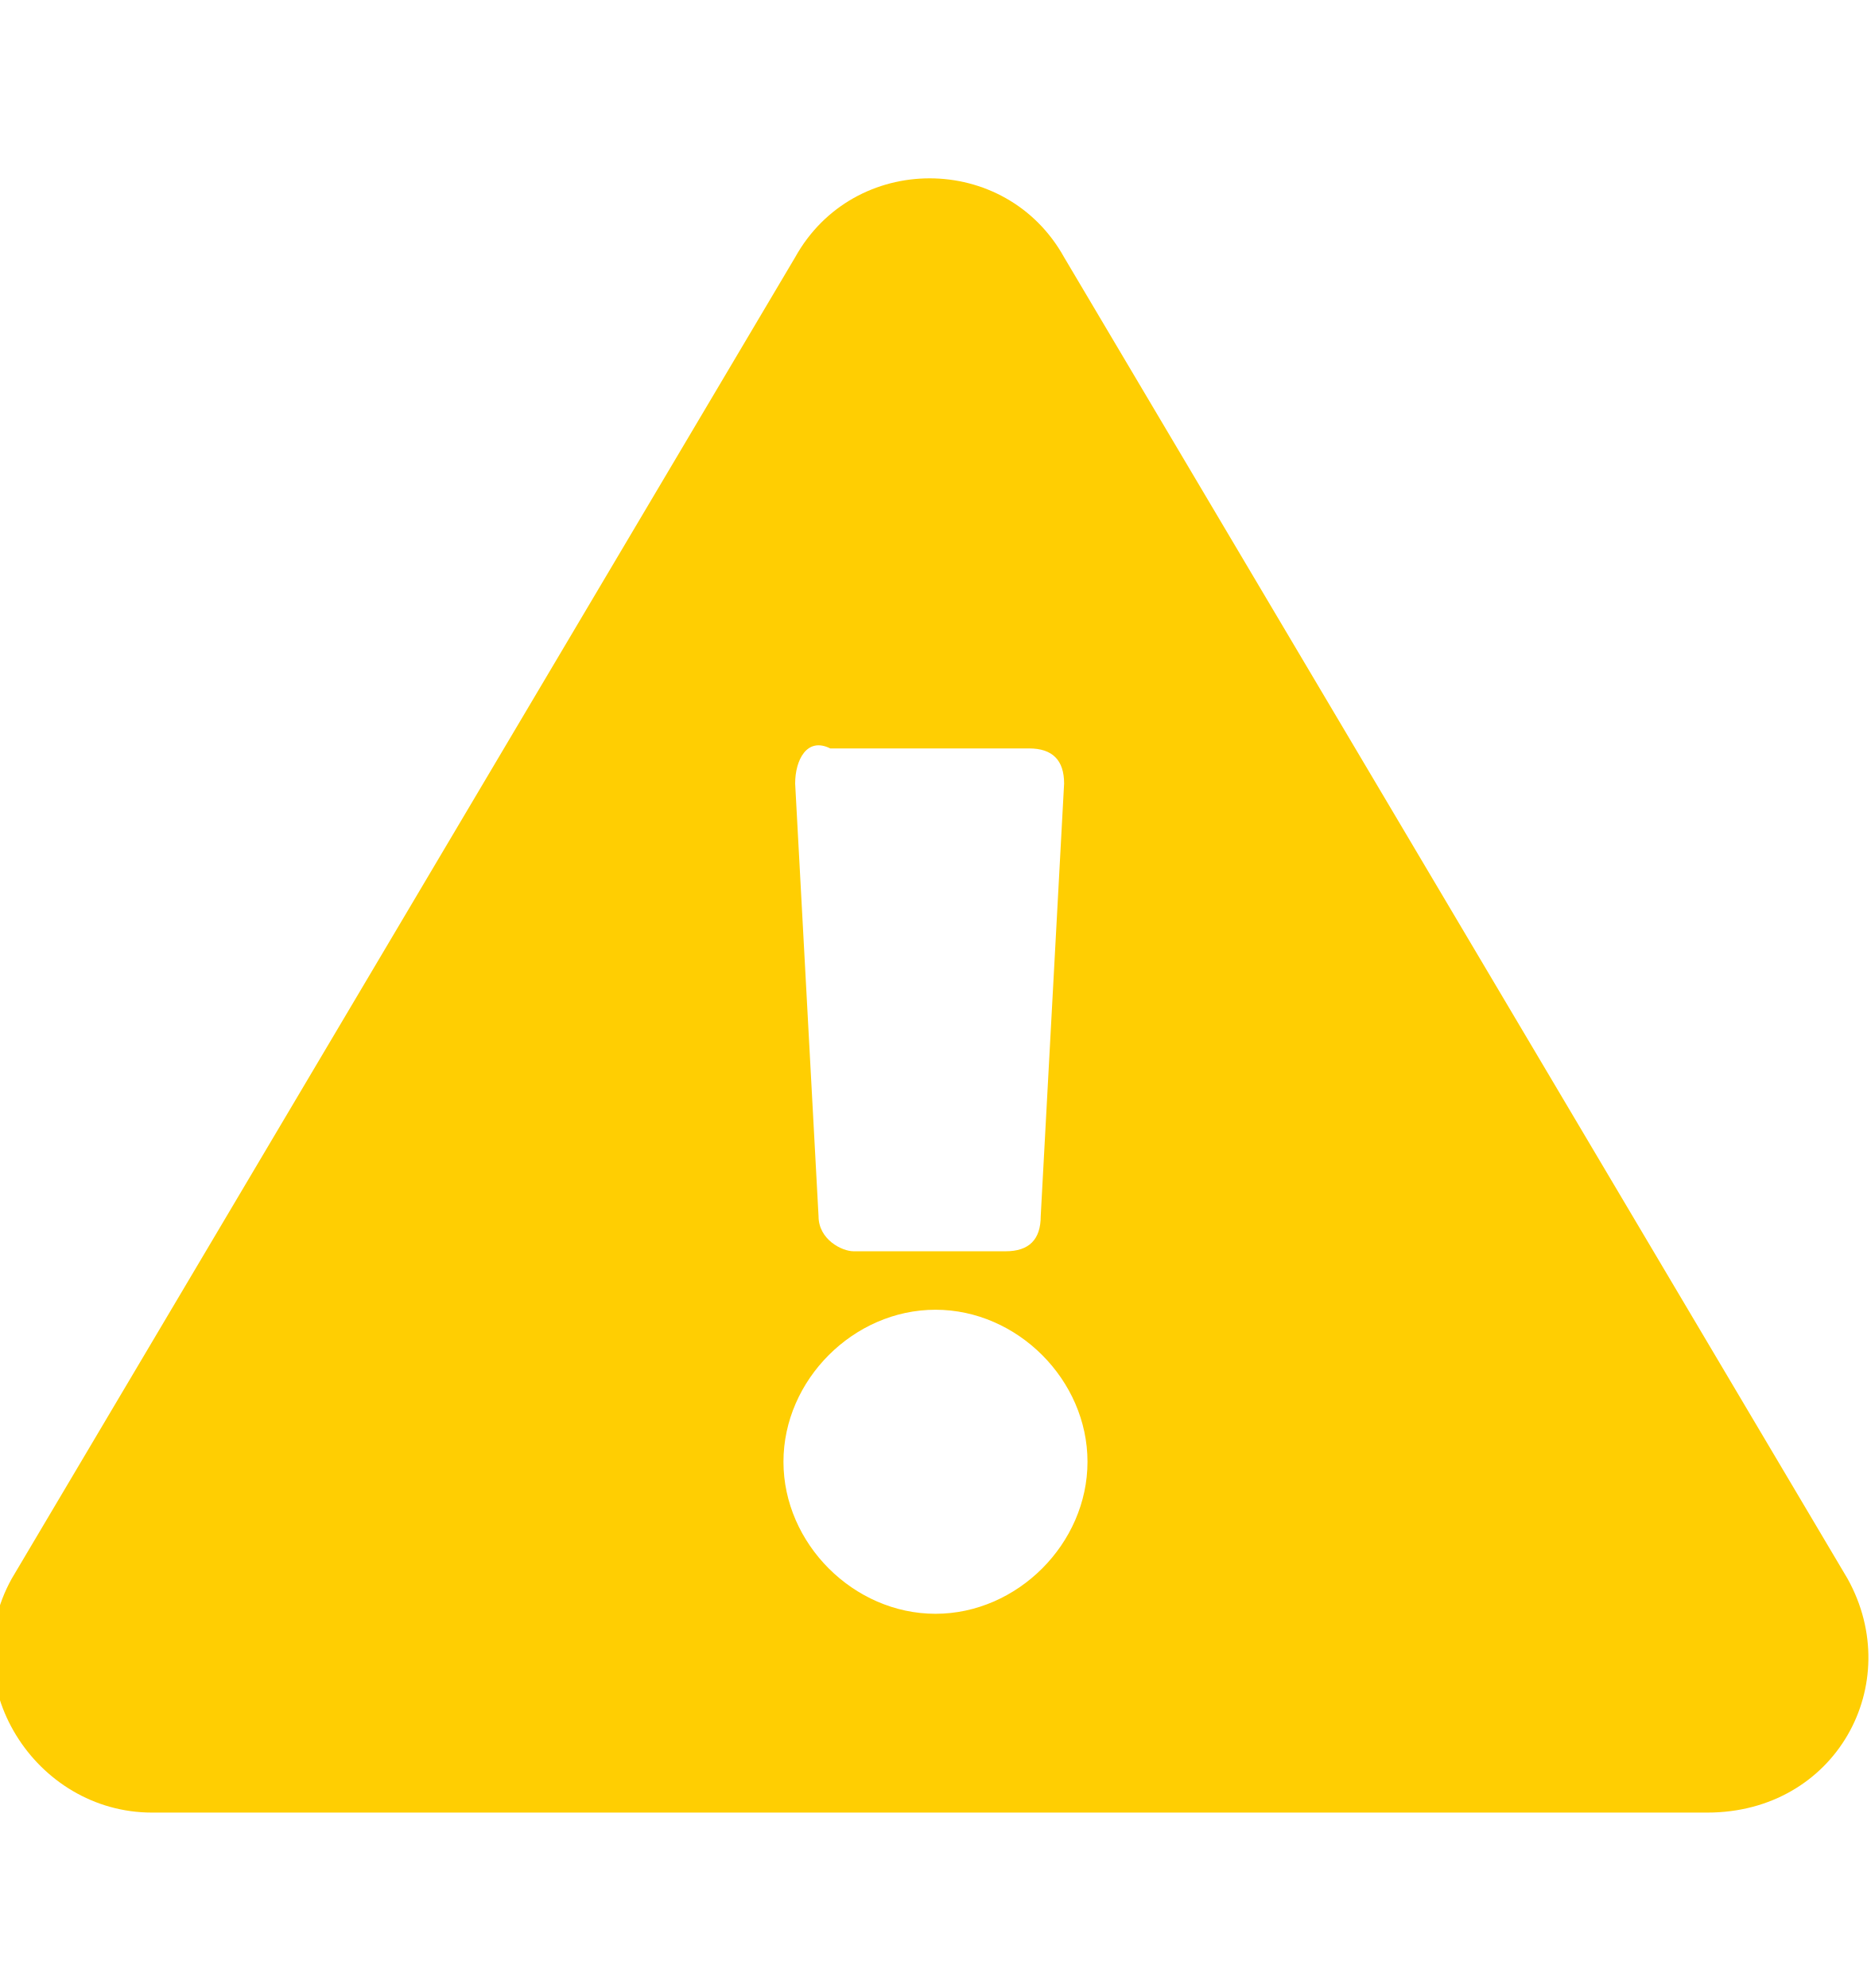
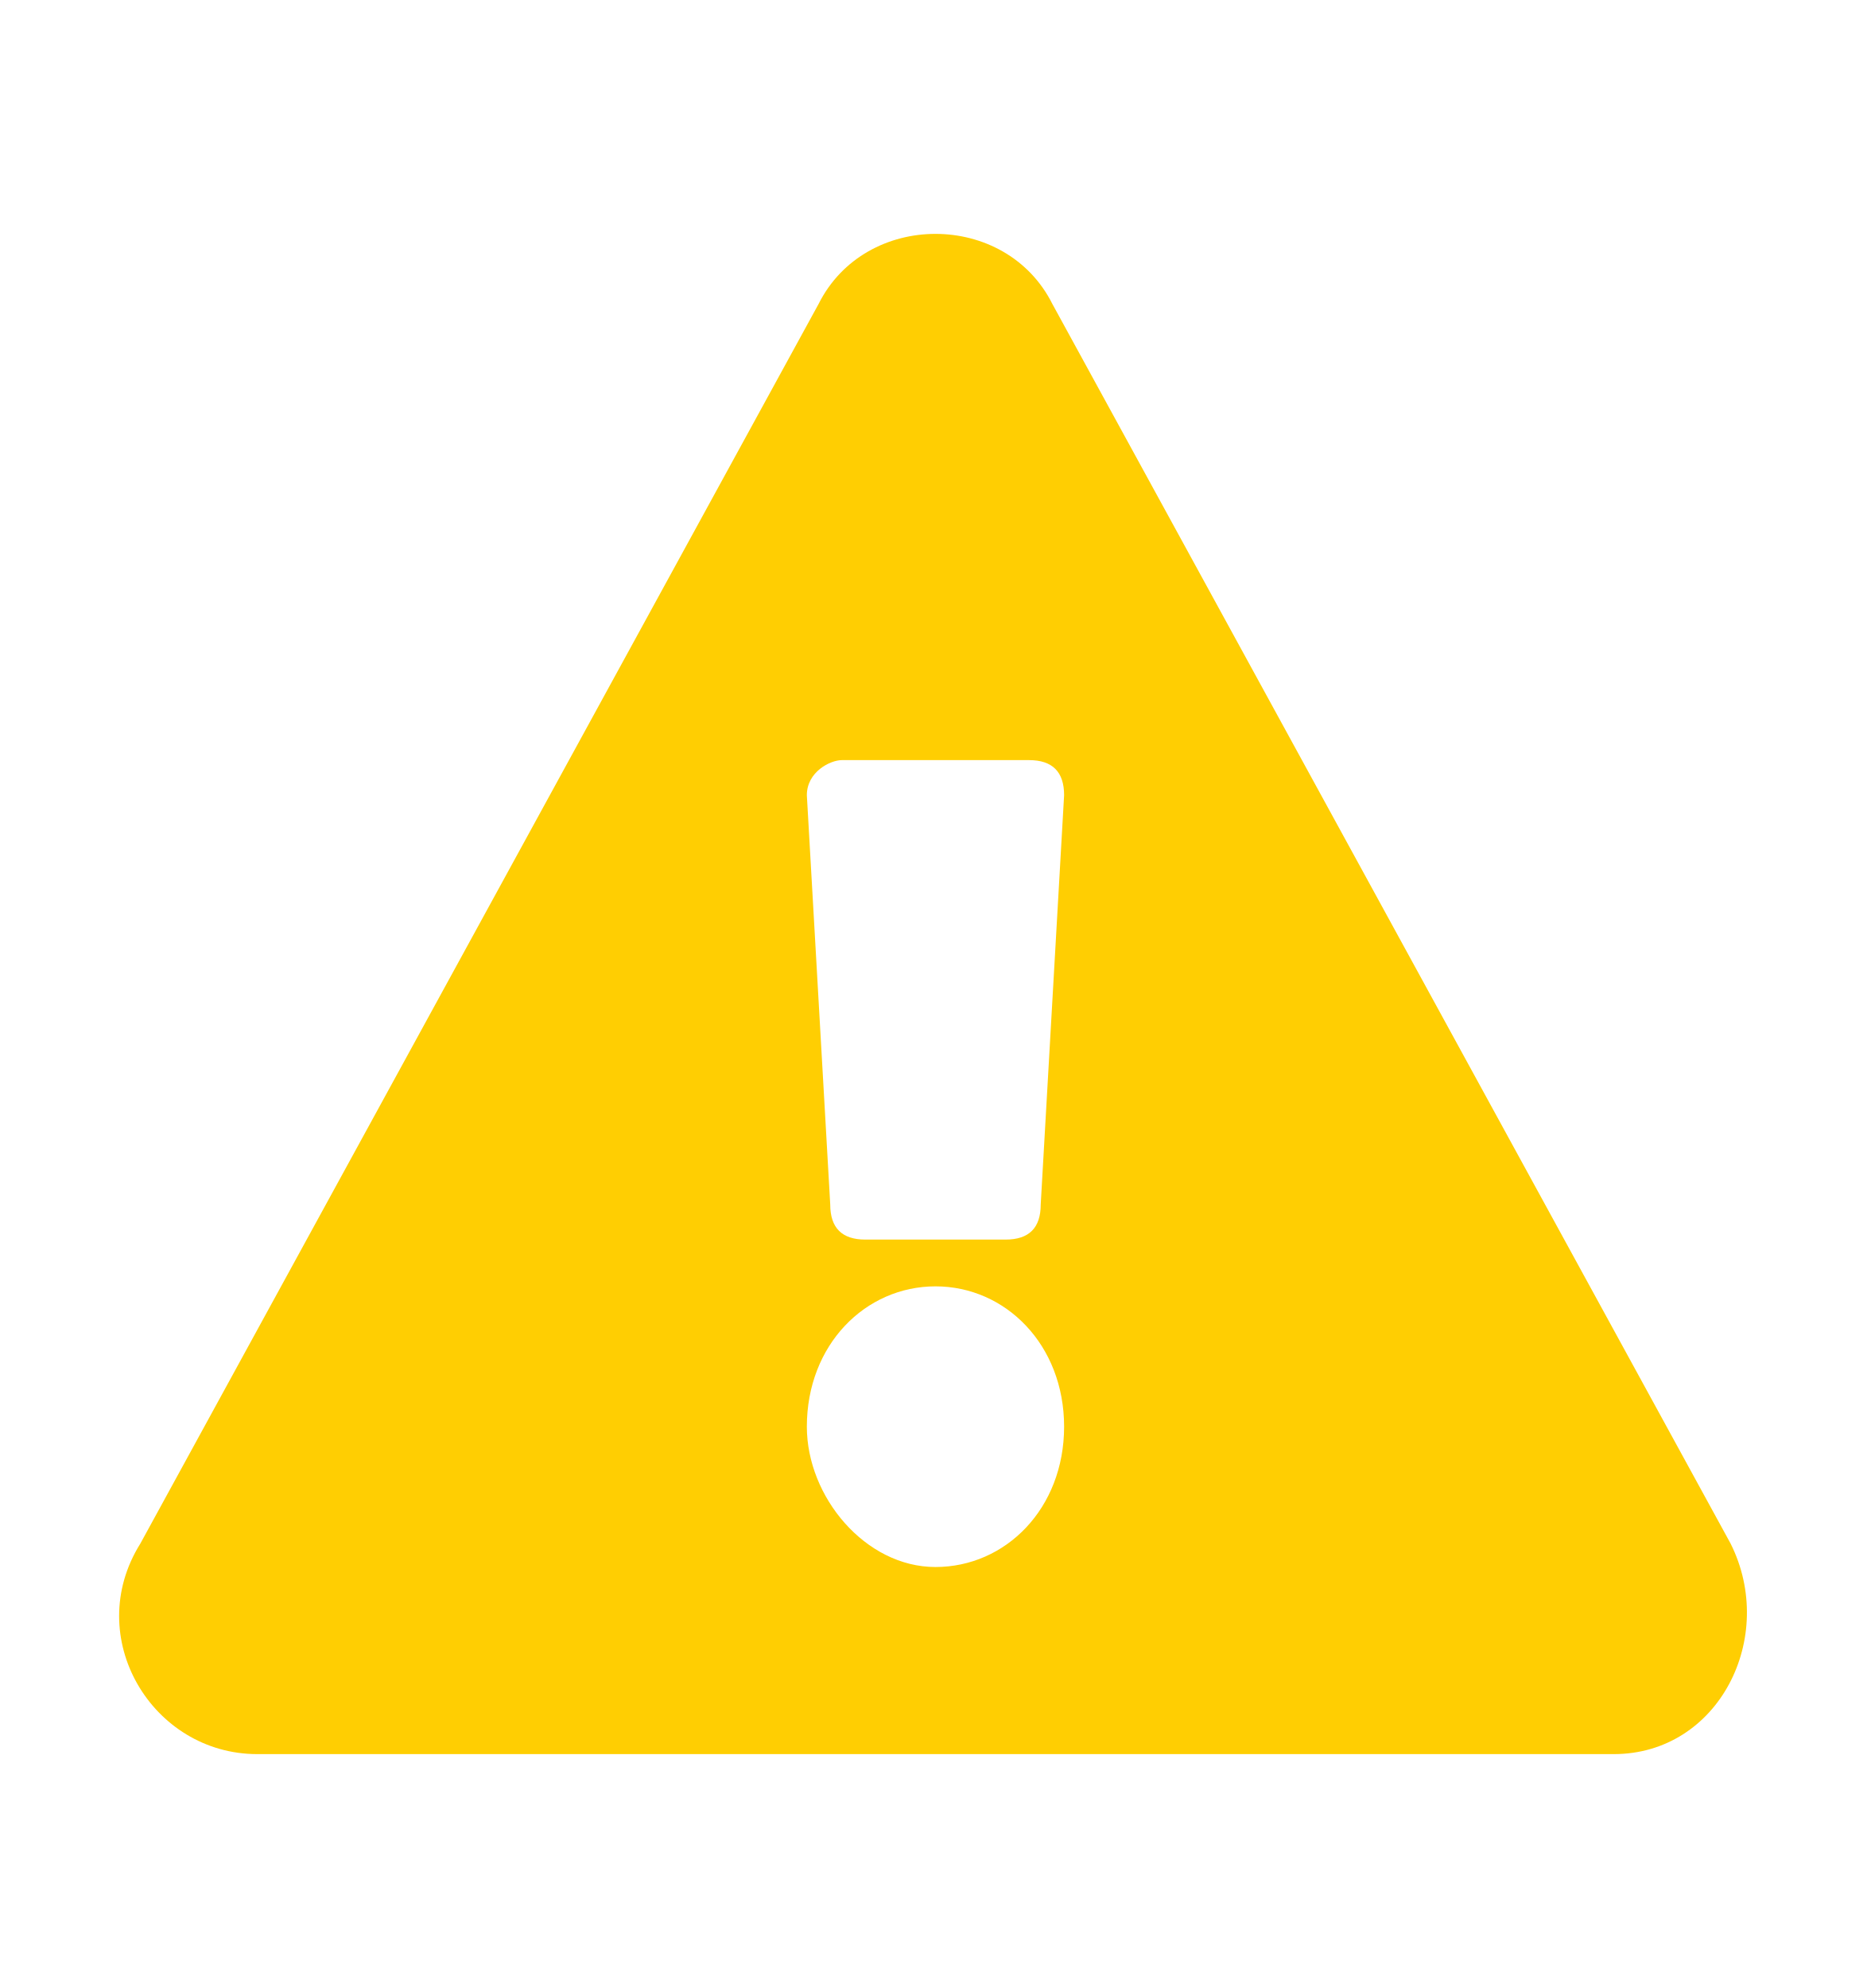
- <svg xmlns="http://www.w3.org/2000/svg" xmlns:xlink="http://www.w3.org/1999/xlink" version="1.1" id="Layer_1" x="0px" y="0px" viewBox="0 0 16 17" style="enable-background:new 0 0 16 17;" xml:space="preserve">
+ <svg xmlns="http://www.w3.org/2000/svg" version="1.1" id="Layer_1" x="0px" y="0px" viewBox="0 0 16 17" style="enable-background:new 0 0 16 17;" xml:space="preserve">
  <style type="text/css">
- 	.st0{clip-path:url(#SVGID_2_);}
- 	.st1{fill:#FFCE02;}
+ 	.st0{fill:#FFCE02;}
</style>
-   <g>
-     <defs>
-       <rect id="SVGID_1_" y="0.5" width="16" height="16" />
-     </defs>
-     <clipPath id="SVGID_2_">
-       <use xlink:href="#SVGID_1_" style="overflow:visible;" />
-     </clipPath>
-     <g class="st0">
-       <path class="st1" d="M15.8,13.5c0.5,0.9-0.1,2-1.2,2H1.3c-1,0-1.7-1.1-1.2-2L6.8,2.2c0.5-0.9,1.8-0.9,2.3,0L15.8,13.5L15.8,13.5z     M8,11.2c-0.7,0-1.3,0.6-1.3,1.3s0.6,1.3,1.3,1.3c0.7,0,1.3-0.6,1.3-1.3S8.7,11.2,8,11.2z M6.8,6.7L7,10.4c0,0.2,0.2,0.3,0.3,0.3    h1.3c0.2,0,0.3-0.1,0.3-0.3l0.2-3.7c0-0.2-0.1-0.3-0.3-0.3H7.1C6.9,6.3,6.8,6.5,6.8,6.7L6.8,6.7z" />
-     </g>
-   </g>
+   <path class="st0" d="M14.8,13.2c0.4,0.8-0.1,1.8-1,1.8H2.2c-0.9,0-1.5-1-1-1.8L7,2.6c0.4-0.8,1.6-0.8,2,0L14.8,13.2L14.8,13.2z   M8,11c-0.6,0-1.1,0.5-1.1,1.2c0,0.6,0.5,1.2,1.1,1.2c0.6,0,1.1-0.5,1.1-1.2C9.1,11.5,8.6,11,8,11z M6.9,6.8l0.2,3.5  c0,0.2,0.1,0.3,0.3,0.3h1.2c0.2,0,0.3-0.1,0.3-0.3l0.2-3.5c0-0.2-0.1-0.3-0.3-0.3H7.2C7.1,6.5,6.9,6.6,6.9,6.8L6.9,6.8z" />
</svg>
